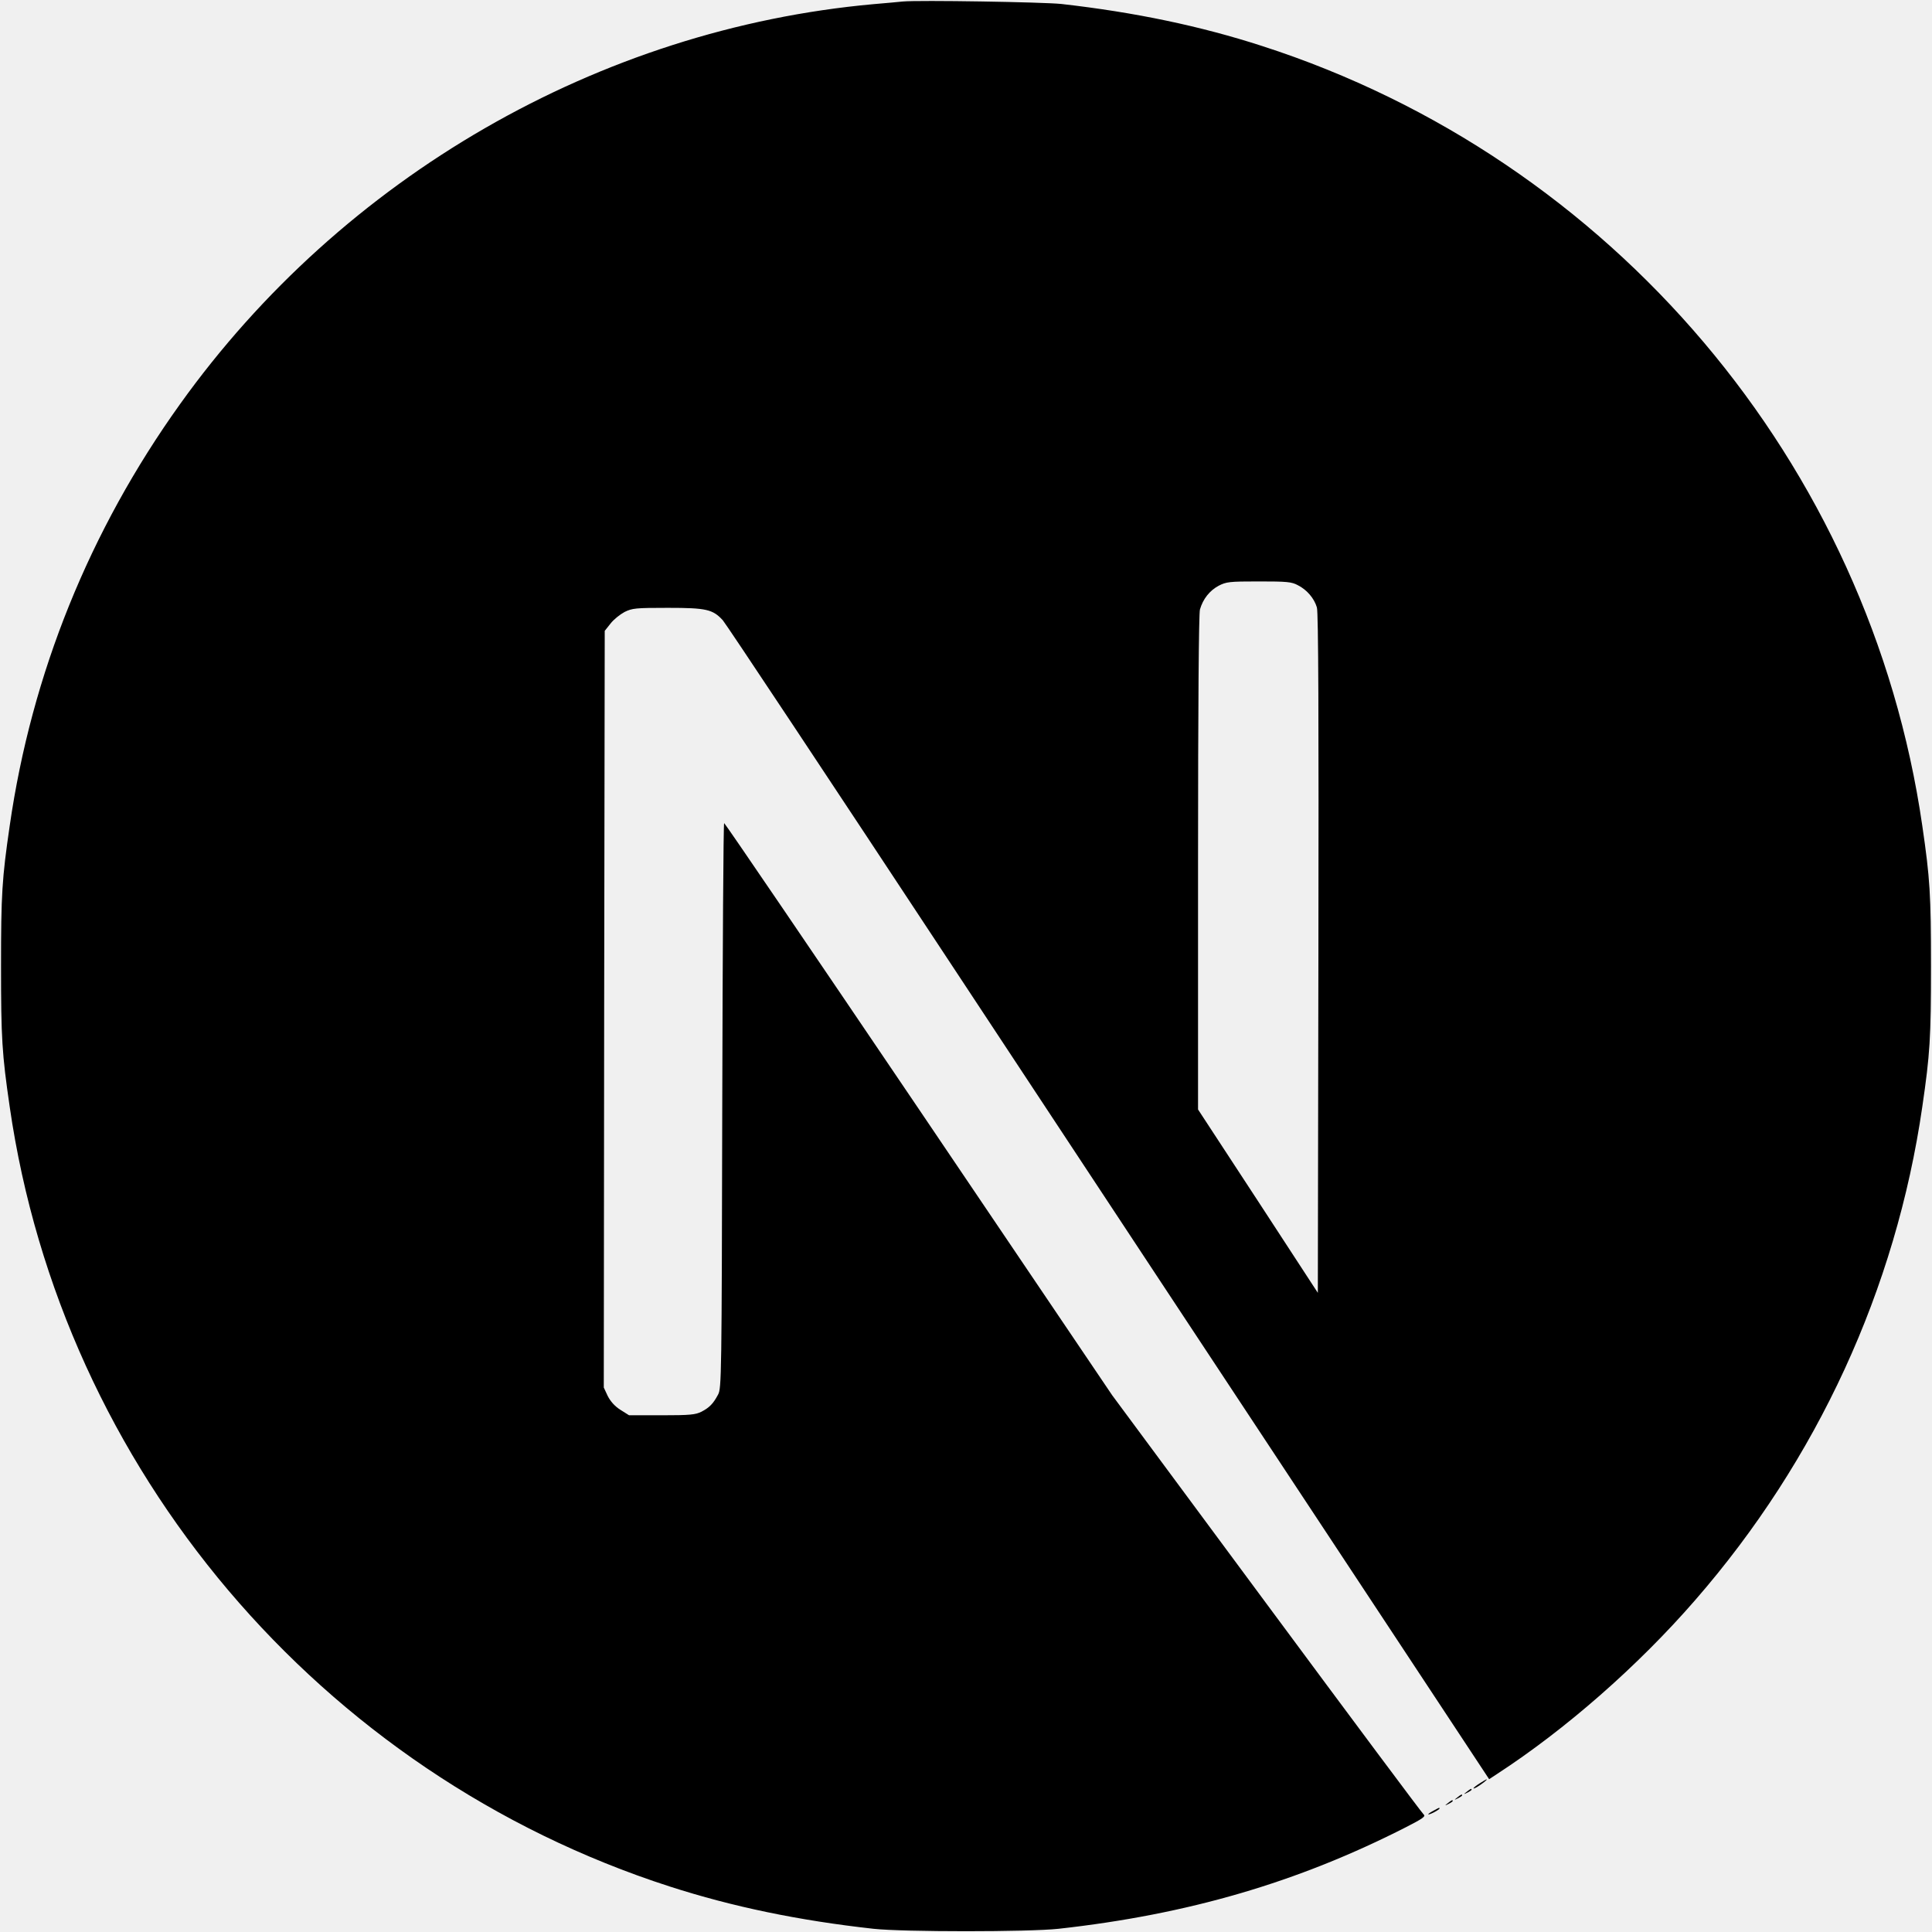
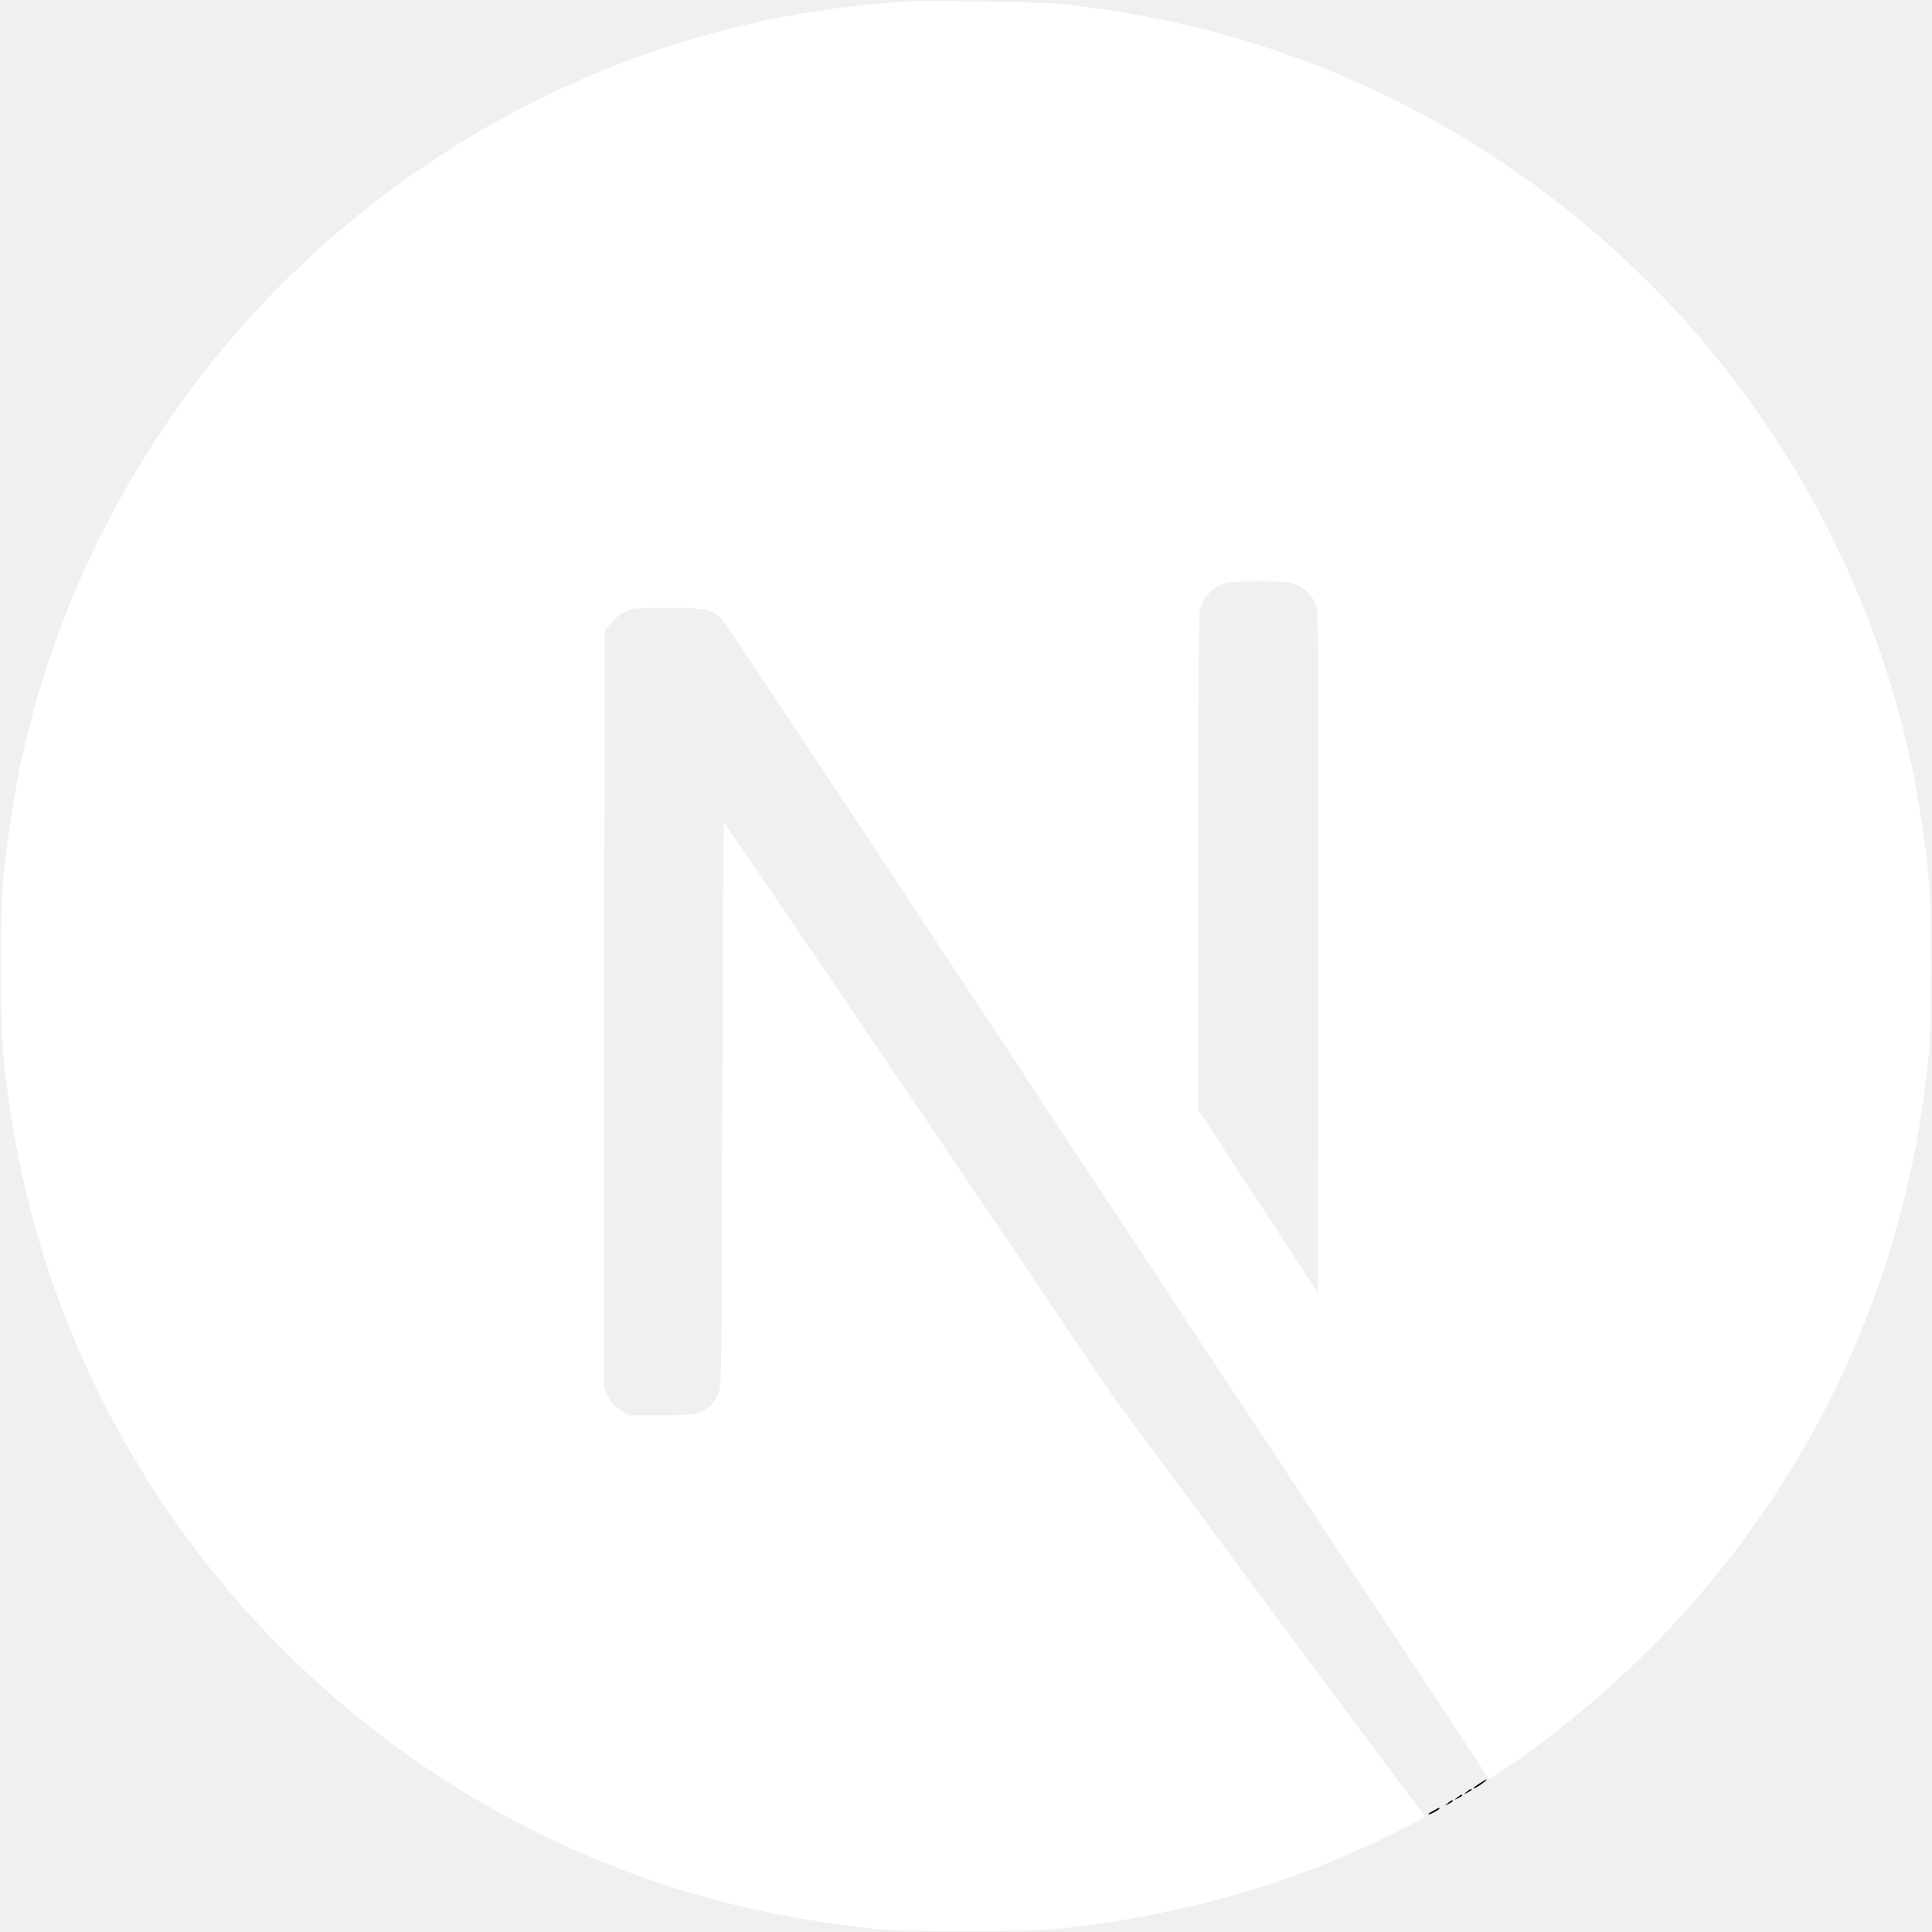
<svg xmlns="http://www.w3.org/2000/svg" height="1024pt" viewBox=".5 -.2 1023 1024.1" width="1024pt">
-   <path d="m478.5.6c-2.2.2-9.2.9-15.5 1.4-145.3 13.1-281.4 91.5-367.6 212-48 67-78.7 143-90.3 223.5-4.1 28.1-4.6 36.4-4.6 74.5s.5 46.4 4.6 74.5c27.8 192.1 164.5 353.5 349.9 413.3 33.2 10.7 68.2 18 108 22.4 15.5 1.7 82.5 1.7 98 0 68.7-7.6 126.9-24.6 184.3-53.9 8.8-4.5 10.5-5.7 9.3-6.7-.8-.6-38.3-50.9-83.3-111.7l-81.8-110.5-102.5-151.7c-56.4-83.4-102.8-151.6-103.2-151.6-.4-.1-.8 67.3-1 149.6-.3 144.1-.4 149.9-2.2 153.3-2.6 4.9-4.6 6.9-8.8 9.1-3.2 1.6-6 1.9-21.1 1.9h-17.3l-4.6-2.9c-3-1.9-5.2-4.4-6.7-7.3l-2.1-4.5.2-200.5.3-200.6 3.1-3.9c1.6-2.1 5-4.8 7.4-6.1 4.1-2 5.7-2.2 23-2.2 20.4 0 23.8.8 29.1 6.6 1.5 1.6 57 85.2 123.4 185.9s157.2 238.2 201.8 305.7l81 122.7 4.1-2.7c36.3-23.6 74.7-57.2 105.1-92.2 64.7-74.3 106.4-164.9 120.4-261.5 4.1-28.1 4.6-36.4 4.6-74.5s-.5-46.4-4.6-74.5c-27.8-192.1-164.5-353.5-349.9-413.3-32.7-10.6-67.5-17.9-106.5-22.3-9.6-1-75.7-2.1-84-1.3zm209.4 309.4c4.8 2.4 8.7 7 10.1 11.8.8 2.6 1 58.2.8 183.5l-.3 179.8-31.7-48.6-31.8-48.6v-130.7c0-84.5.4-132 1-134.3 1.6-5.6 5.1-10 9.9-12.6 4.1-2.1 5.6-2.3 21.3-2.3 14.8 0 17.4.2 20.7 2z" />
+   <path fill="#fff" d="m478.5.6c-2.2.2-9.2.9-15.5 1.4-145.3 13.1-281.4 91.5-367.6 212-48 67-78.7 143-90.3 223.5-4.1 28.1-4.6 36.4-4.6 74.5s.5 46.4 4.6 74.5c27.8 192.1 164.5 353.5 349.9 413.3 33.2 10.7 68.2 18 108 22.4 15.5 1.7 82.5 1.7 98 0 68.7-7.6 126.9-24.6 184.3-53.9 8.8-4.5 10.5-5.7 9.3-6.7-.8-.6-38.3-50.9-83.3-111.7l-81.8-110.5-102.5-151.7c-56.4-83.4-102.8-151.6-103.2-151.6-.4-.1-.8 67.3-1 149.6-.3 144.1-.4 149.9-2.2 153.3-2.6 4.9-4.6 6.9-8.8 9.1-3.2 1.6-6 1.9-21.1 1.9h-17.3l-4.6-2.9c-3-1.9-5.2-4.4-6.7-7.3l-2.1-4.5.2-200.5.3-200.6 3.1-3.9c1.6-2.1 5-4.8 7.4-6.1 4.1-2 5.7-2.2 23-2.2 20.4 0 23.8.8 29.1 6.6 1.5 1.6 57 85.2 123.4 185.9s157.2 238.2 201.8 305.7l81 122.7 4.1-2.7c36.3-23.6 74.7-57.2 105.1-92.2 64.7-74.3 106.4-164.9 120.4-261.5 4.1-28.1 4.6-36.4 4.6-74.5s-.5-46.4-4.6-74.5c-27.8-192.1-164.5-353.5-349.9-413.3-32.7-10.6-67.5-17.9-106.5-22.3-9.6-1-75.7-2.1-84-1.3zm209.4 309.4c4.8 2.4 8.7 7 10.1 11.8.8 2.6 1 58.2.8 183.5l-.3 179.8-31.7-48.6-31.8-48.6v-130.7c0-84.5.4-132 1-134.3 1.6-5.6 5.1-10 9.9-12.6 4.1-2.1 5.6-2.3 21.3-2.3 14.8 0 17.4.2 20.7 2z" />
  <path d="m784.3 945.1c-3.5 2.2-4.6 3.7-1.5 2 2.2-1.3 5.8-4 5.2-4.1-.3 0-2 1-3.7 2.1zm-6.9 4.5c-1.8 1.4-1.8 1.5.4.4 1.2-.6 2.2-1.3 2.2-1.5 0-.8-.5-.6-2.6 1.1zm-5 3c-1.8 1.4-1.8 1.5.4.4 1.2-.6 2.2-1.3 2.2-1.5 0-.8-.5-.6-2.6 1.1zm-5 3c-1.8 1.4-1.8 1.5.4.4 1.2-.6 2.2-1.3 2.2-1.5 0-.8-.5-.6-2.6 1.1zm-7.6 4c-3.8 2-3.6 2.8.2.9 1.7-.9 3-1.8 3-2 0-.7-.1-.6-3.2 1.1z" />
</svg>
